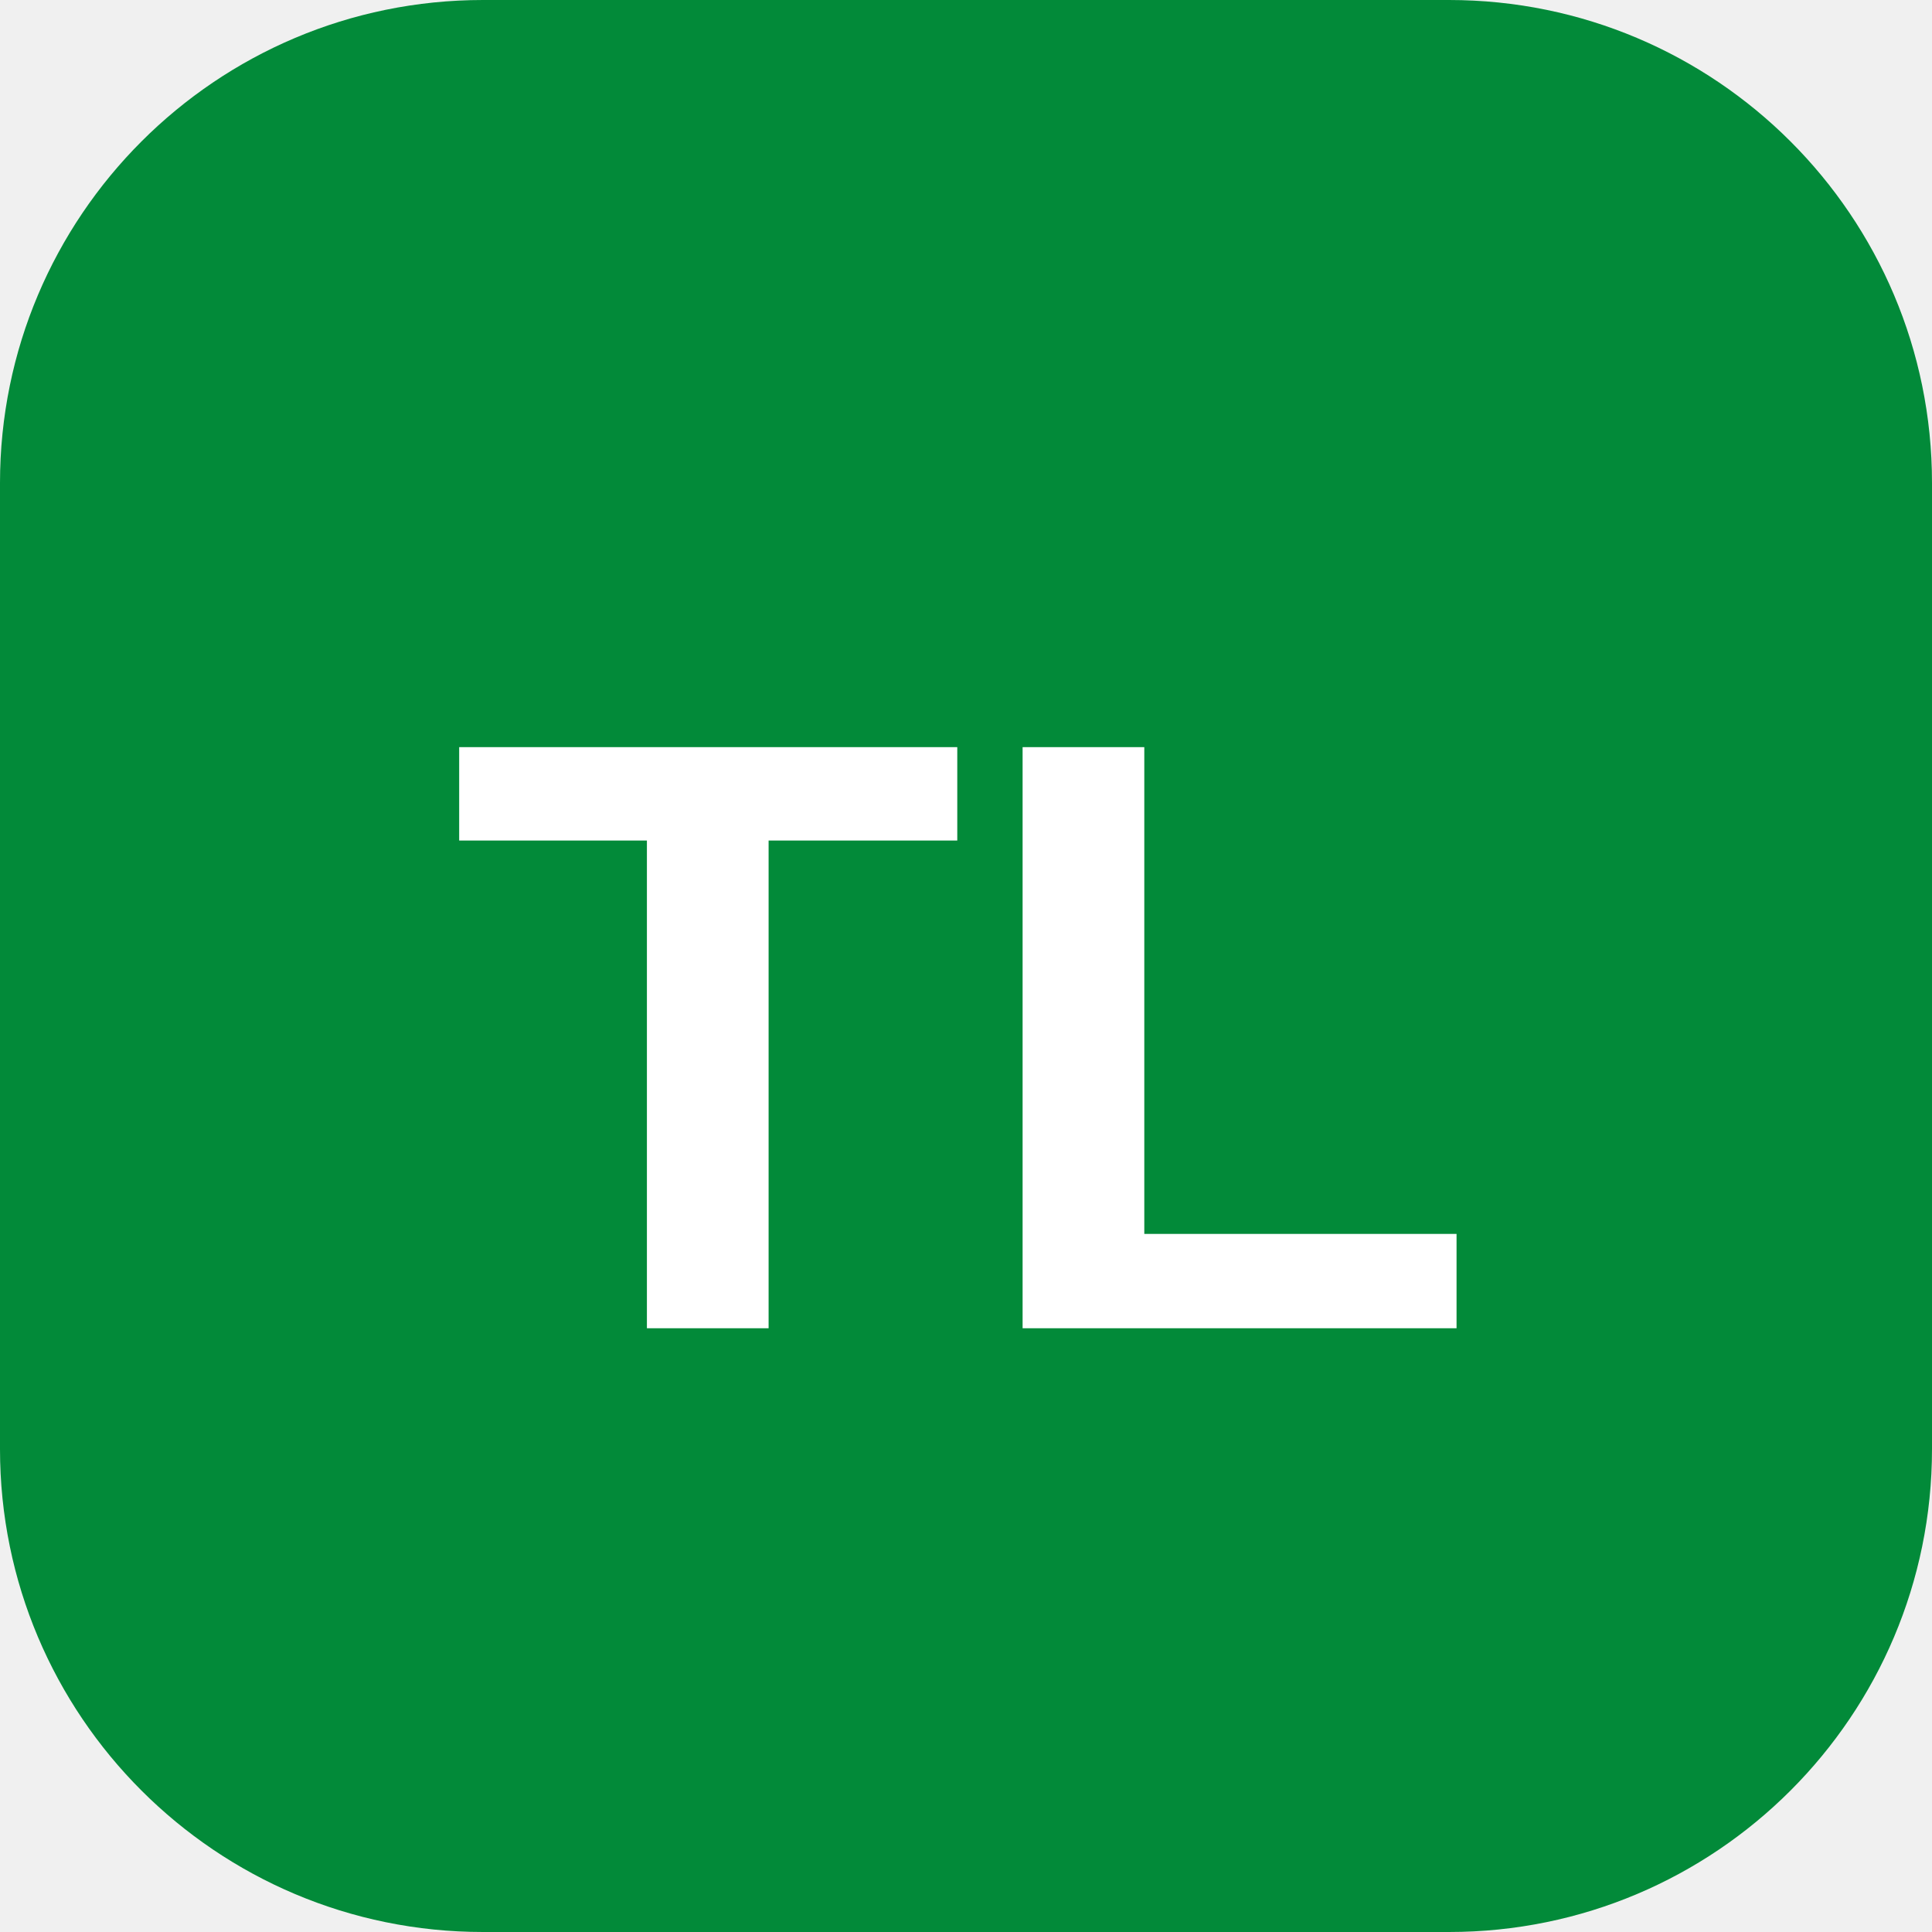
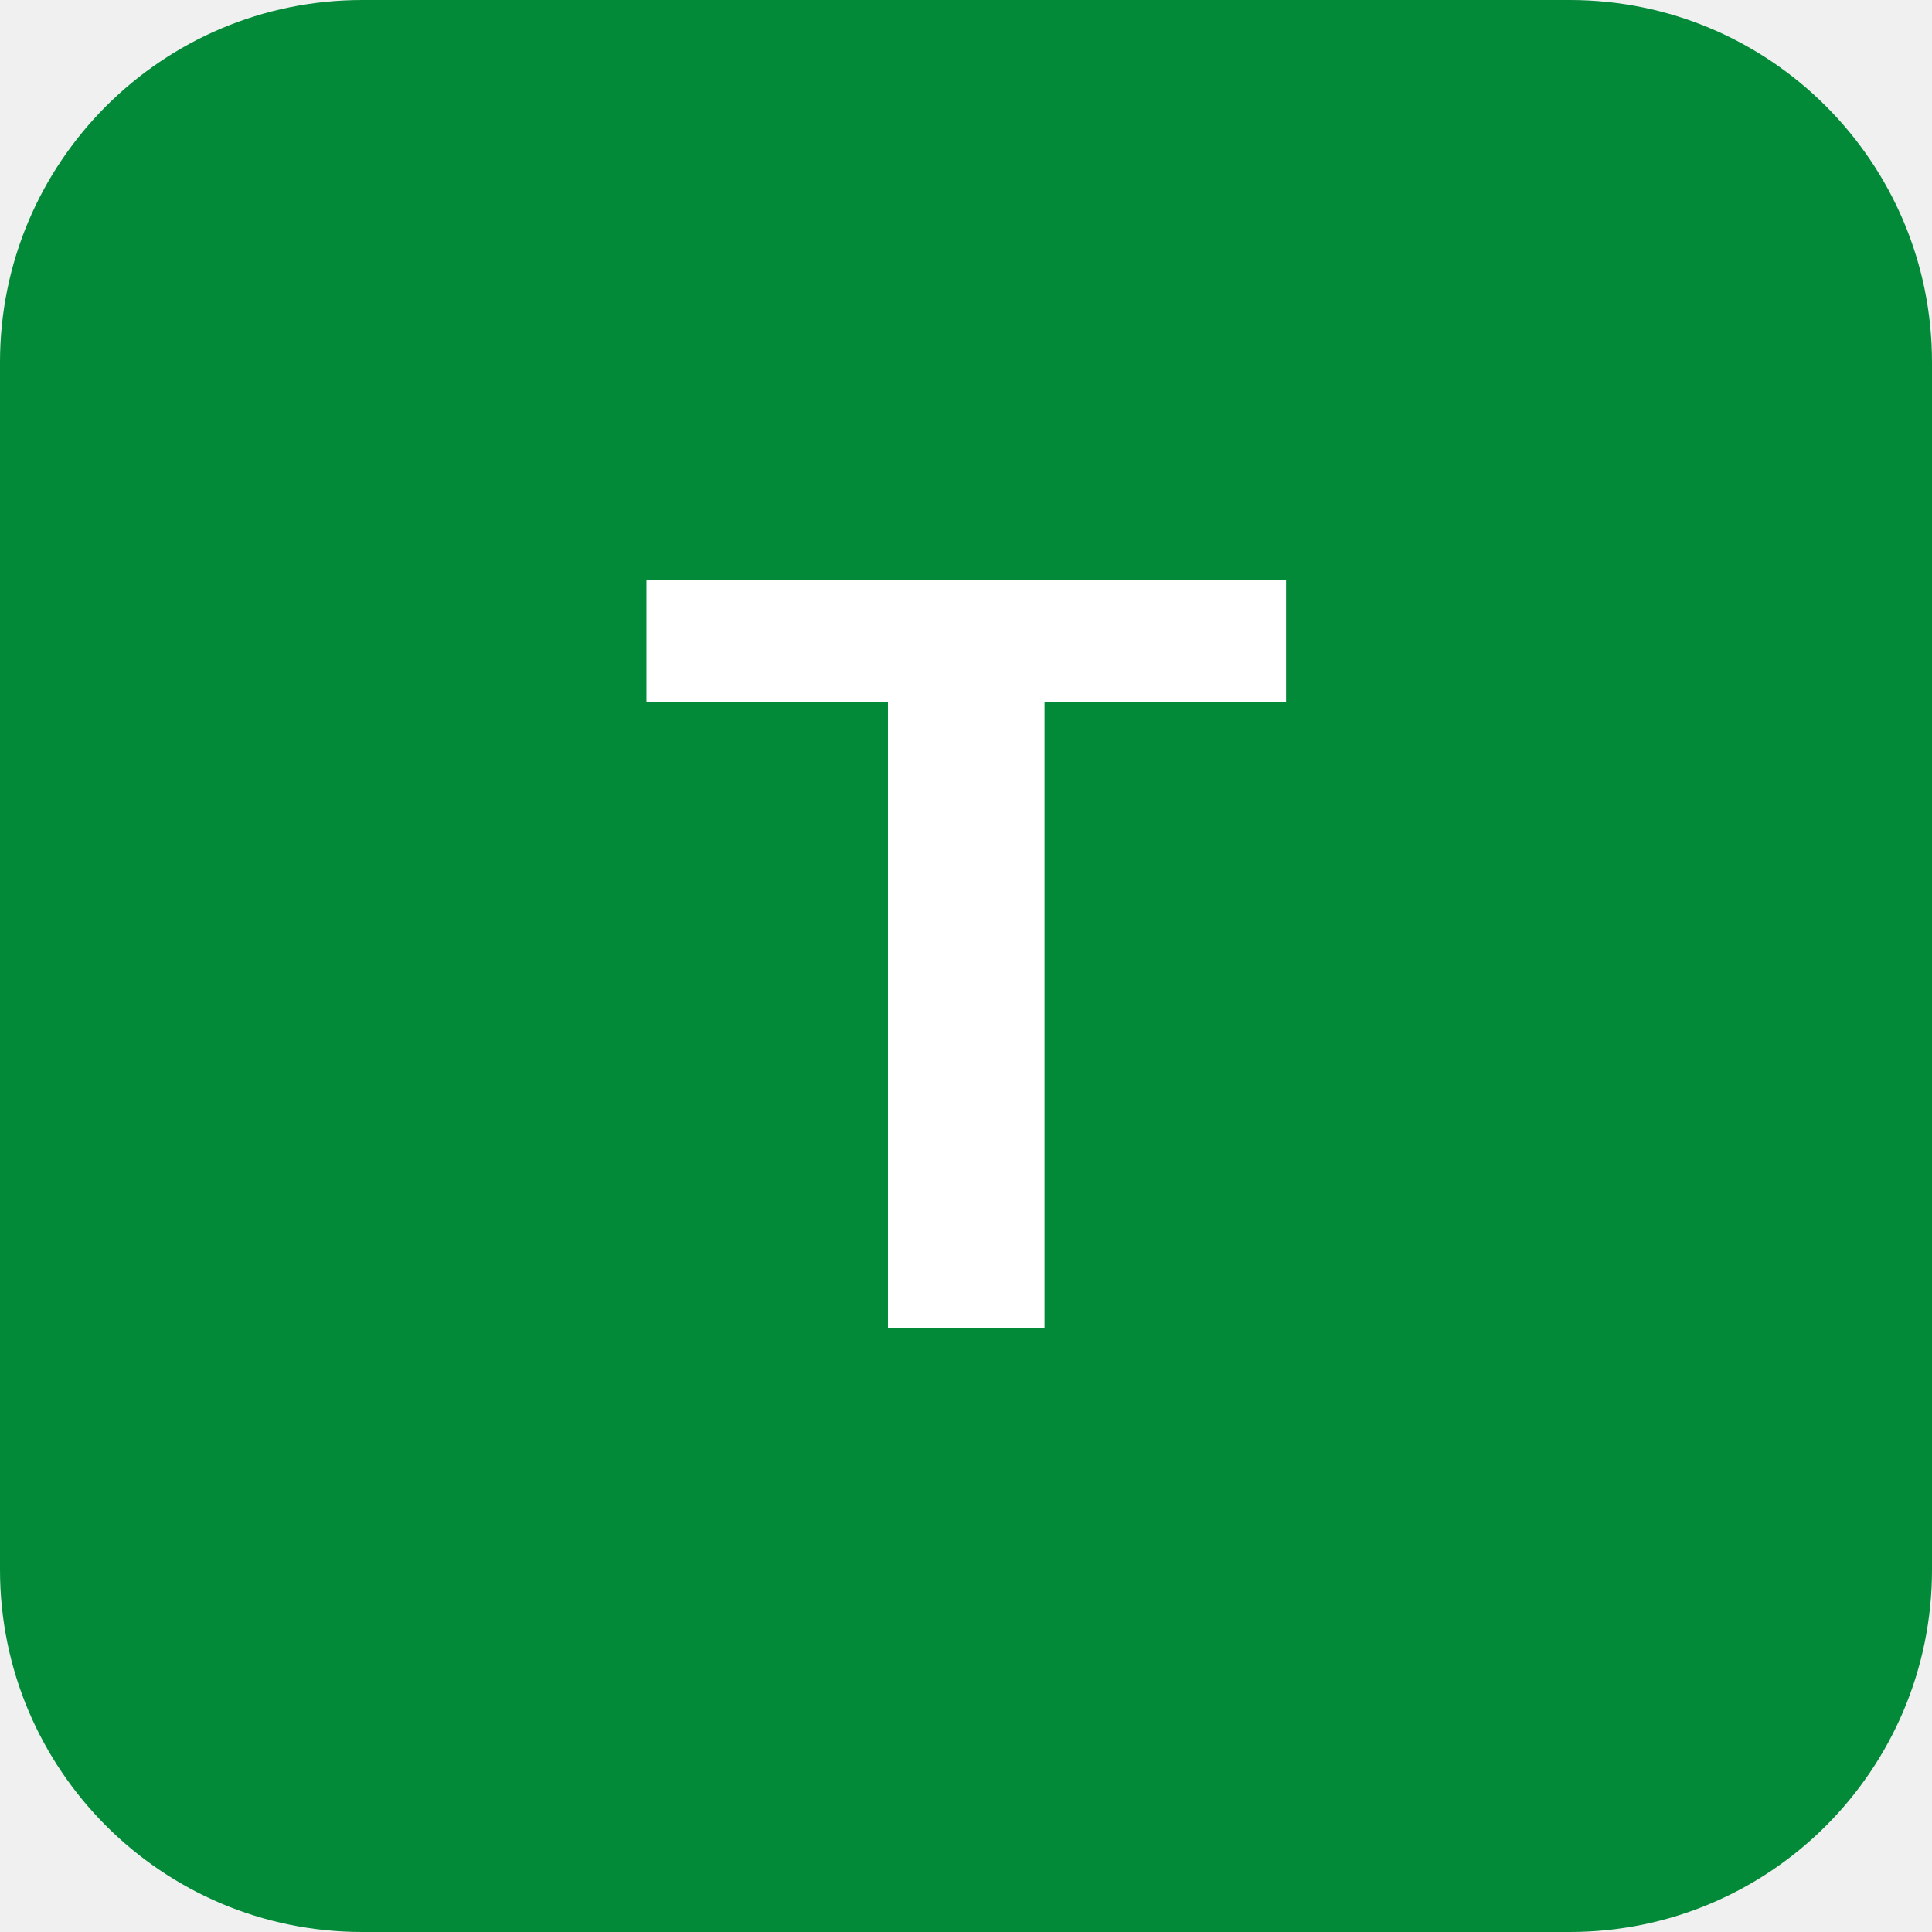
<svg xmlns="http://www.w3.org/2000/svg" viewBox="0 0 32 32">
-   <rect width="32" height="32" rx="8" fill="#028a39" />
-   <text x="16" y="22" font-family="Arial, sans-serif" font-size="14" font-weight="bold" fill="white" text-anchor="middle">TL</text>
+   <rect width="32" height="32" rx="6" fill="#028a39" />
+   <text x="16" y="22" font-family="Arial,sans-serif" font-size="18" font-weight="bold" fill="white" text-anchor="middle">T</text>
</svg>
